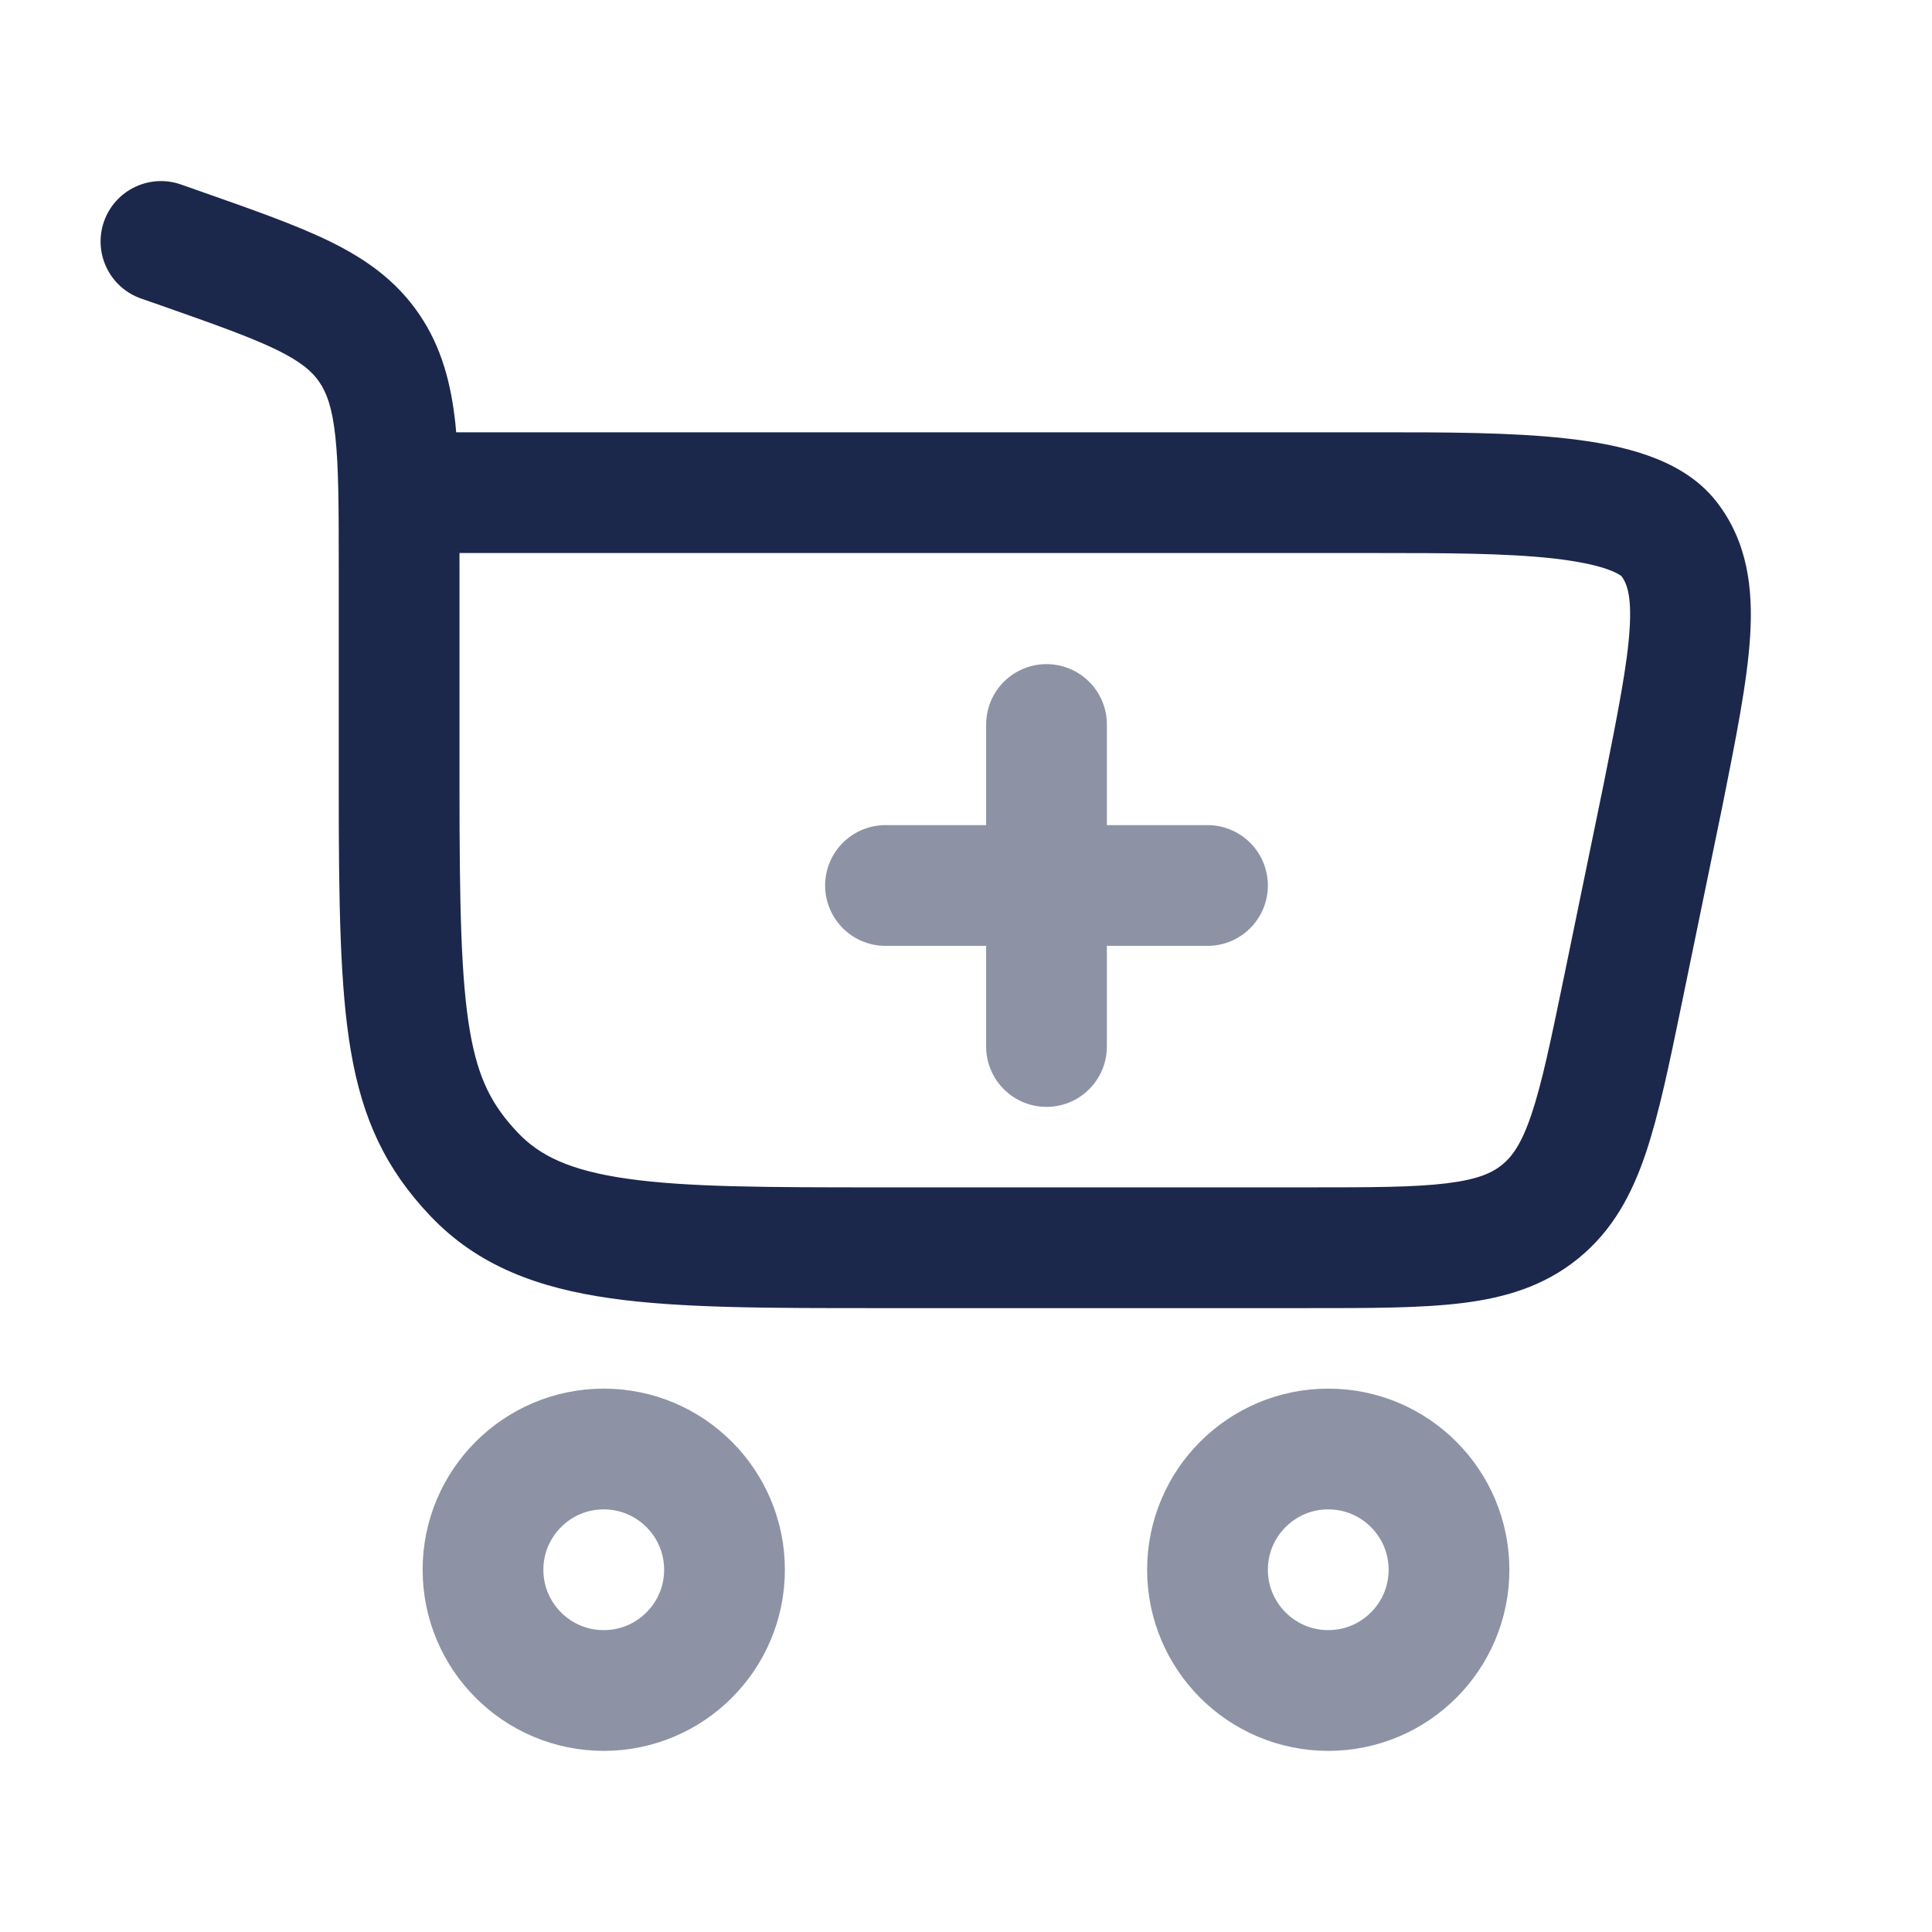
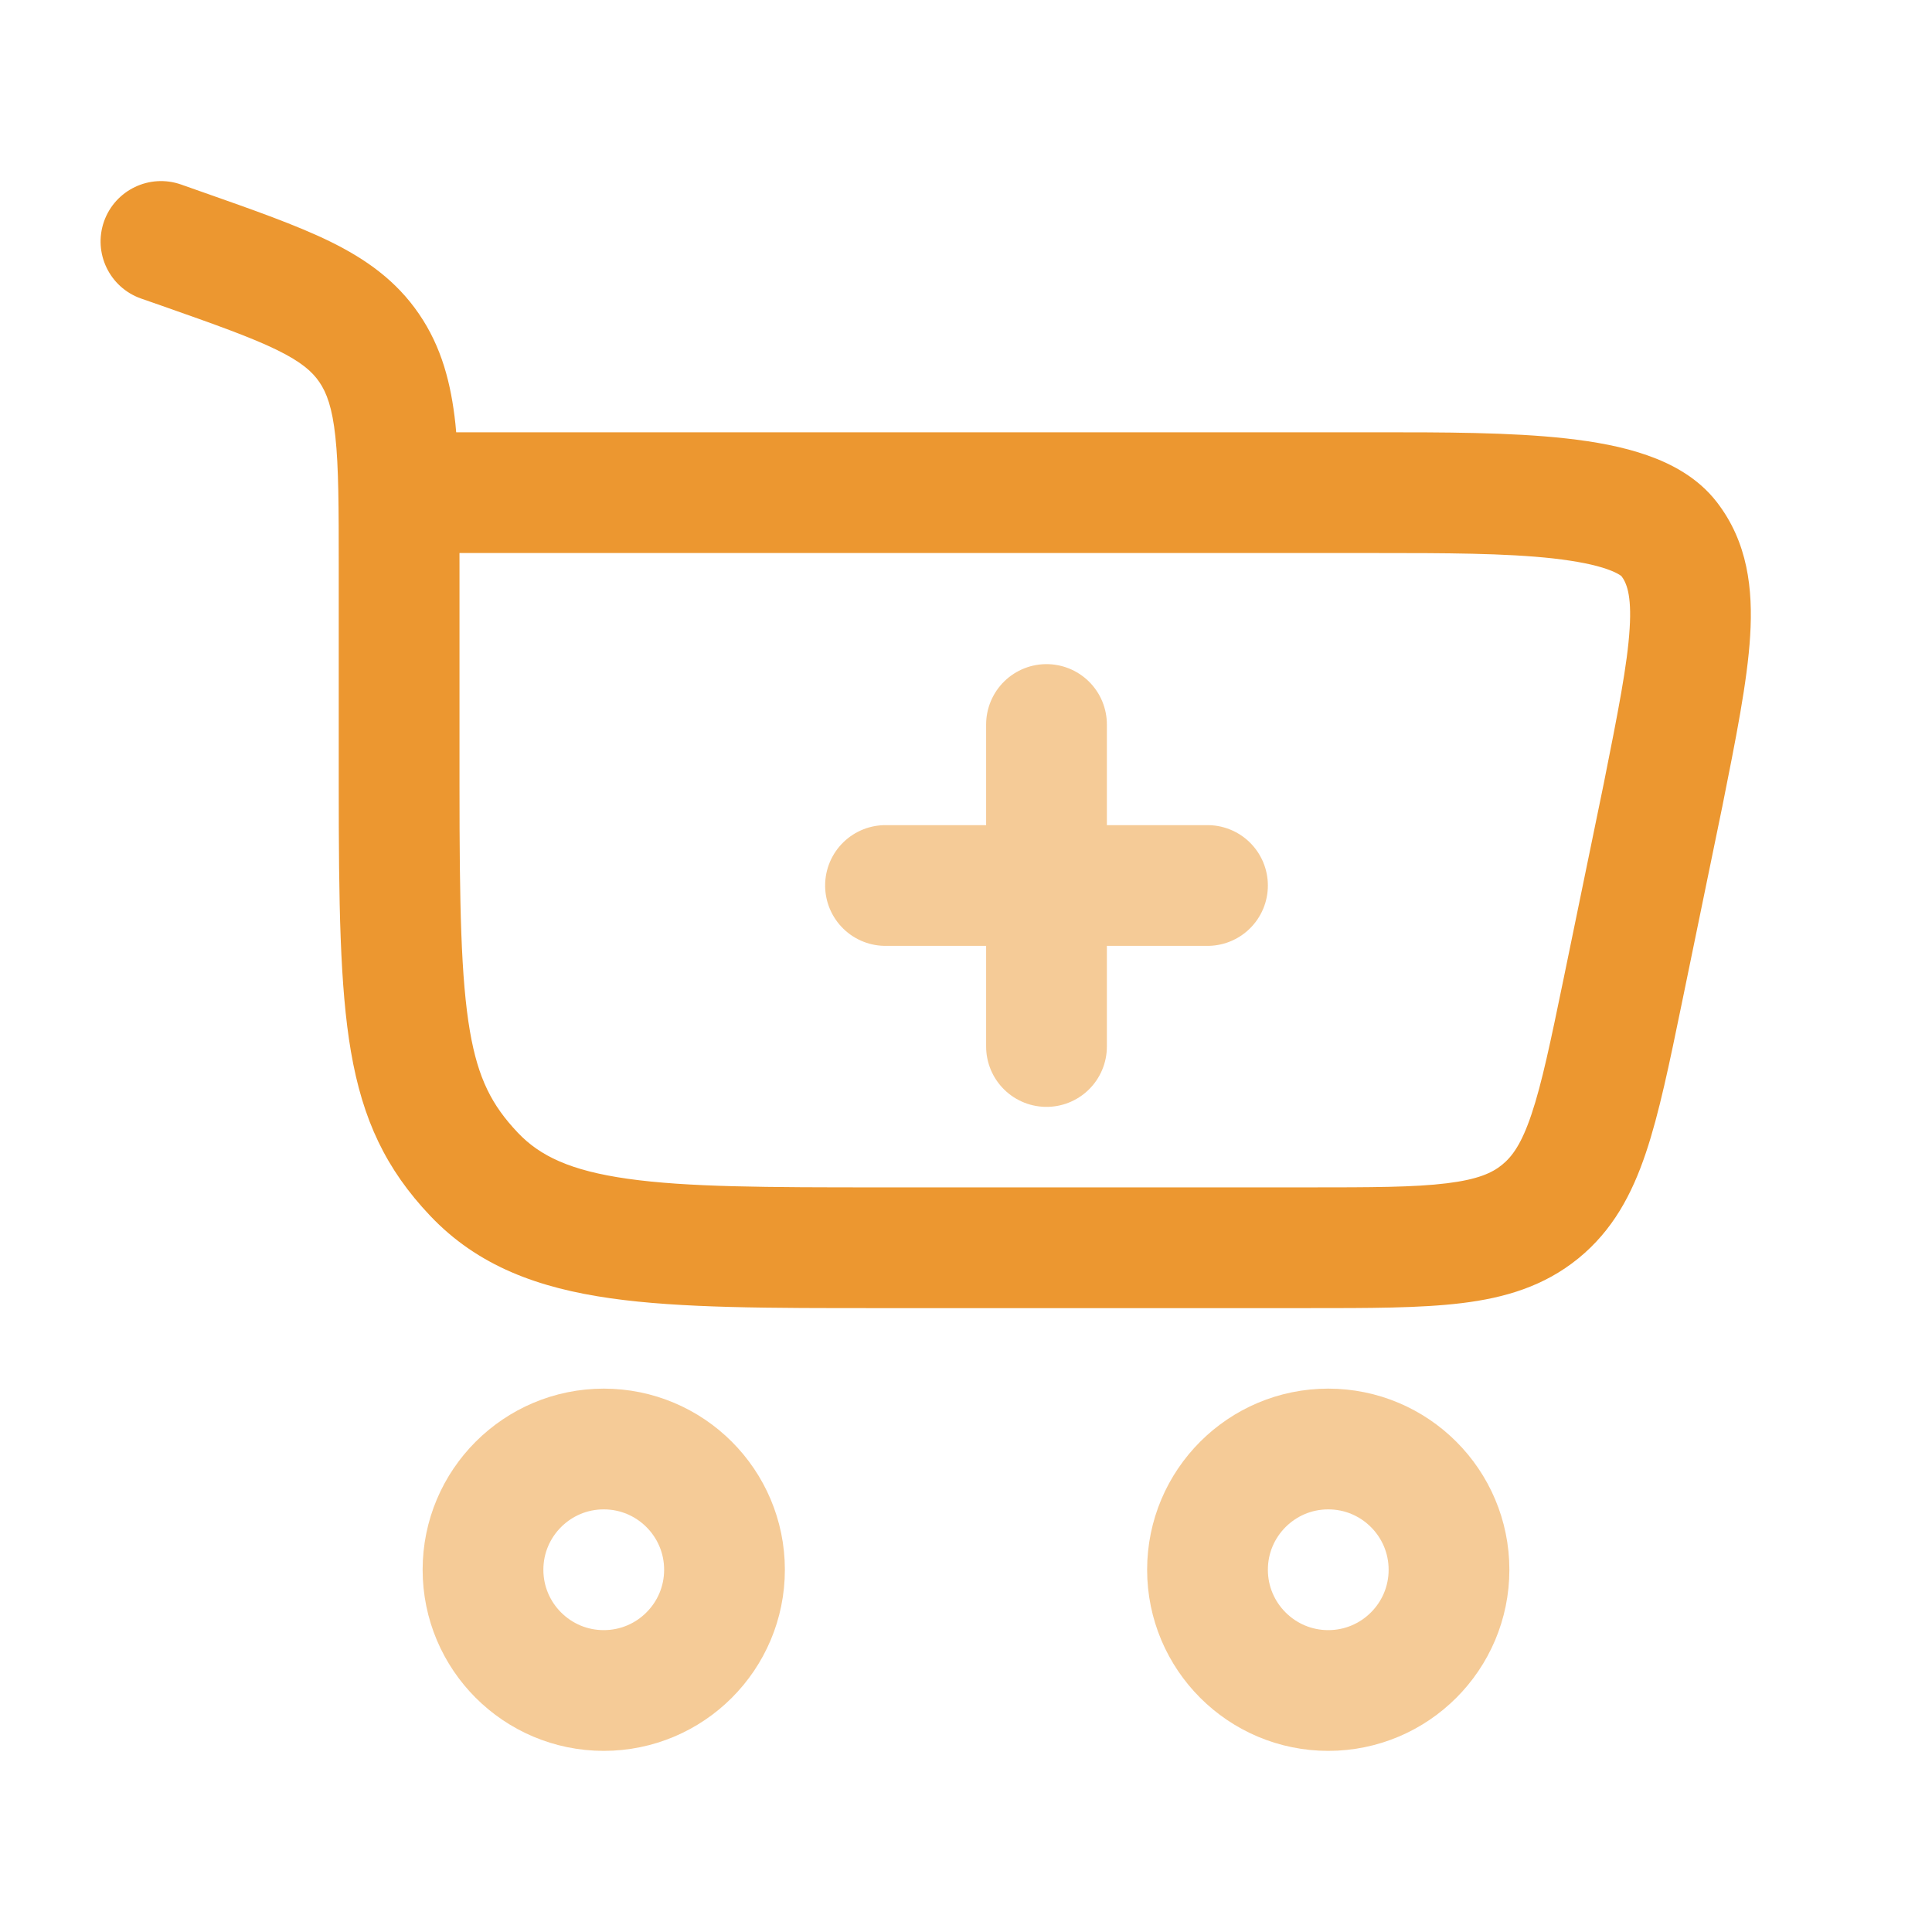
<svg xmlns="http://www.w3.org/2000/svg" width="64px" height="64px" viewBox="0 0 24 24" fill="none">
  <g id="SVGRepo_bgCarrier" stroke-width="0" />
  <g id="SVGRepo_tracerCarrier" stroke-linecap="round" stroke-linejoin="round" />
  <g id="SVGRepo_iconCarrier">
-     <path opacity="0.5" d="M7.5 18C8.328 18 9 18.672 9 19.5C9 20.328 8.328 21 7.5 21C6.672 21 6 20.328 6 19.5C6 18.672 6.672 18 7.5 18Z" stroke="#1C274C" stroke-width="1.5" />
-     <path opacity="0.5" d="M16.5 18C17.328 18 18 18.672 18 19.5C18 20.328 17.328 21 16.5 21C15.672 21 15 20.328 15 19.5C15 18.672 15.672 18 16.5 18Z" stroke="#1C274C" stroke-width="1.5" />
-     <path d="M2.261 3.092L2.51 2.384H2.51L2.261 3.092ZM2.249 2.292C1.858 2.155 1.43 2.36 1.292 2.751C1.155 3.142 1.36 3.57 1.751 3.708L2.249 2.292ZM4.586 4.323L5.205 3.9V3.9L4.586 4.323ZM5.888 14.586L5.343 15.102H5.343L5.888 14.586ZM20.658 9.883L21.392 10.034L21.393 10.03L20.658 9.883ZM20.158 12.307L20.893 12.459L20.158 12.307ZM20.735 6.697L20.14 7.154L20.735 6.697ZM19.134 15.05L18.66 14.469L19.134 15.05ZM5.708 9.76V7.038H4.208V9.76H5.708ZM2.51 2.384L2.249 2.292L1.751 3.708L2.012 3.799L2.51 2.384ZM10.938 16.25H16.24V14.75H10.938V16.25ZM5.708 7.038C5.708 6.331 5.709 5.741 5.657 5.262C5.603 4.765 5.487 4.312 5.205 3.9L3.967 4.746C4.057 4.878 4.127 5.06 4.166 5.423C4.207 5.803 4.208 6.298 4.208 7.038H5.708ZM2.012 3.799C2.68 4.034 3.119 4.19 3.442 4.348C3.745 4.497 3.879 4.617 3.967 4.746L5.205 3.9C4.921 3.484 4.543 3.218 4.102 3.001C3.681 2.795 3.144 2.607 2.51 2.384L2.012 3.799ZM4.208 9.76C4.208 11.213 4.222 12.26 4.359 13.06C4.505 13.914 4.797 14.526 5.343 15.102L6.432 14.07C6.112 13.732 5.939 13.402 5.837 12.807C5.726 12.158 5.708 11.249 5.708 9.76H4.208ZM10.938 14.75C9.521 14.75 8.538 14.748 7.797 14.643C7.082 14.542 6.705 14.358 6.432 14.07L5.343 15.102C5.937 15.729 6.69 16.001 7.586 16.128C8.457 16.252 9.565 16.25 10.938 16.25V14.75ZM4.958 6.87H17.089V5.37H4.958V6.87ZM19.923 9.731L19.424 12.156L20.893 12.459L21.392 10.034L19.923 9.731ZM17.089 6.87C17.945 6.87 18.699 6.871 19.294 6.937C19.589 6.971 19.811 7.016 19.966 7.071C20.127 7.128 20.153 7.171 20.14 7.154L21.329 6.24C21.094 5.934 20.764 5.761 20.463 5.656C20.157 5.548 19.81 5.486 19.46 5.447C18.765 5.369 17.917 5.37 17.089 5.37V6.87ZM21.393 10.03C21.562 9.182 21.706 8.47 21.741 7.9C21.777 7.314 21.711 6.736 21.329 6.24L20.14 7.154C20.202 7.235 20.271 7.38 20.244 7.808C20.217 8.252 20.1 8.845 19.922 9.736L21.393 10.03ZM16.24 16.25C17.002 16.25 17.641 16.251 18.157 16.188C18.692 16.123 19.181 15.979 19.607 15.632L18.66 14.469C18.535 14.571 18.357 14.652 17.974 14.699C17.571 14.749 17.04 14.75 16.24 14.75V16.25ZM19.424 12.156C19.262 12.939 19.154 13.459 19.024 13.844C18.901 14.21 18.785 14.367 18.66 14.469L19.607 15.632C20.034 15.284 20.273 14.835 20.445 14.323C20.611 13.831 20.739 13.205 20.893 12.459L19.424 12.156Z" fill="#1C274C" />
-     <path opacity="0.5" d="M13 13V11M13 11V9M13 11H15M13 11H11" stroke="#1C274C" stroke-width="1.5" stroke-linecap="round" />
+     <path opacity="0.5" d="M7.5 18C8.328 18 9 18.672 9 19.5C9 20.328 8.328 21 7.5 21C6.672 21 6 20.328 6 19.5C6 18.672 6.672 18 7.5 18Z" stroke="#ec9730" stroke-width="1.5" />
+     <path opacity="0.5" d="M16.5 18C17.328 18 18 18.672 18 19.5C18 20.328 17.328 21 16.5 21C15.672 21 15 20.328 15 19.5C15 18.672 15.672 18 16.5 18Z" stroke="#ec9730" stroke-width="1.5" />
+     <path d="M2.261 3.092L2.51 2.384H2.51L2.261 3.092ZM2.249 2.292C1.858 2.155 1.43 2.36 1.292 2.751C1.155 3.142 1.36 3.57 1.751 3.708L2.249 2.292ZM4.586 4.323L5.205 3.9V3.9L4.586 4.323ZM5.888 14.586L5.343 15.102H5.343L5.888 14.586ZM20.658 9.883L21.392 10.034L21.393 10.03L20.658 9.883ZM20.158 12.307L20.893 12.459L20.158 12.307ZM20.735 6.697L20.14 7.154L20.735 6.697ZM19.134 15.05L18.66 14.469L19.134 15.05ZM5.708 9.76V7.038H4.208V9.76H5.708ZM2.51 2.384L2.249 2.292L1.751 3.708L2.012 3.799L2.51 2.384ZM10.938 16.25H16.24V14.75H10.938V16.25ZM5.708 7.038C5.708 6.331 5.709 5.741 5.657 5.262C5.603 4.765 5.487 4.312 5.205 3.9L3.967 4.746C4.057 4.878 4.127 5.06 4.166 5.423C4.207 5.803 4.208 6.298 4.208 7.038H5.708ZM2.012 3.799C2.68 4.034 3.119 4.19 3.442 4.348C3.745 4.497 3.879 4.617 3.967 4.746L5.205 3.9C4.921 3.484 4.543 3.218 4.102 3.001C3.681 2.795 3.144 2.607 2.51 2.384L2.012 3.799ZM4.208 9.76C4.208 11.213 4.222 12.26 4.359 13.06C4.505 13.914 4.797 14.526 5.343 15.102L6.432 14.07C6.112 13.732 5.939 13.402 5.837 12.807C5.726 12.158 5.708 11.249 5.708 9.76H4.208ZM10.938 14.75C9.521 14.75 8.538 14.748 7.797 14.643C7.082 14.542 6.705 14.358 6.432 14.07L5.343 15.102C5.937 15.729 6.69 16.001 7.586 16.128C8.457 16.252 9.565 16.25 10.938 16.25V14.75ZM4.958 6.87H17.089V5.37H4.958V6.87ZM19.923 9.731L19.424 12.156L20.893 12.459L21.392 10.034L19.923 9.731ZM17.089 6.87C17.945 6.87 18.699 6.871 19.294 6.937C19.589 6.971 19.811 7.016 19.966 7.071C20.127 7.128 20.153 7.171 20.14 7.154L21.329 6.24C21.094 5.934 20.764 5.761 20.463 5.656C20.157 5.548 19.81 5.486 19.46 5.447C18.765 5.369 17.917 5.37 17.089 5.37V6.87ZM21.393 10.03C21.562 9.182 21.706 8.47 21.741 7.9C21.777 7.314 21.711 6.736 21.329 6.24L20.14 7.154C20.202 7.235 20.271 7.38 20.244 7.808C20.217 8.252 20.1 8.845 19.922 9.736L21.393 10.03ZM16.24 16.25C17.002 16.25 17.641 16.251 18.157 16.188C18.692 16.123 19.181 15.979 19.607 15.632L18.66 14.469C18.535 14.571 18.357 14.652 17.974 14.699C17.571 14.749 17.04 14.75 16.24 14.75V16.25ZM19.424 12.156C19.262 12.939 19.154 13.459 19.024 13.844C18.901 14.21 18.785 14.367 18.66 14.469L19.607 15.632C20.034 15.284 20.273 14.835 20.445 14.323C20.611 13.831 20.739 13.205 20.893 12.459L19.424 12.156Z" fill="#ec9730" />
+     <path opacity="0.5" d="M13 13V11M13 11V9M13 11H15M13 11H11" stroke="#ec9730" stroke-width="1.5" stroke-linecap="round" />
  </g>
</svg>
